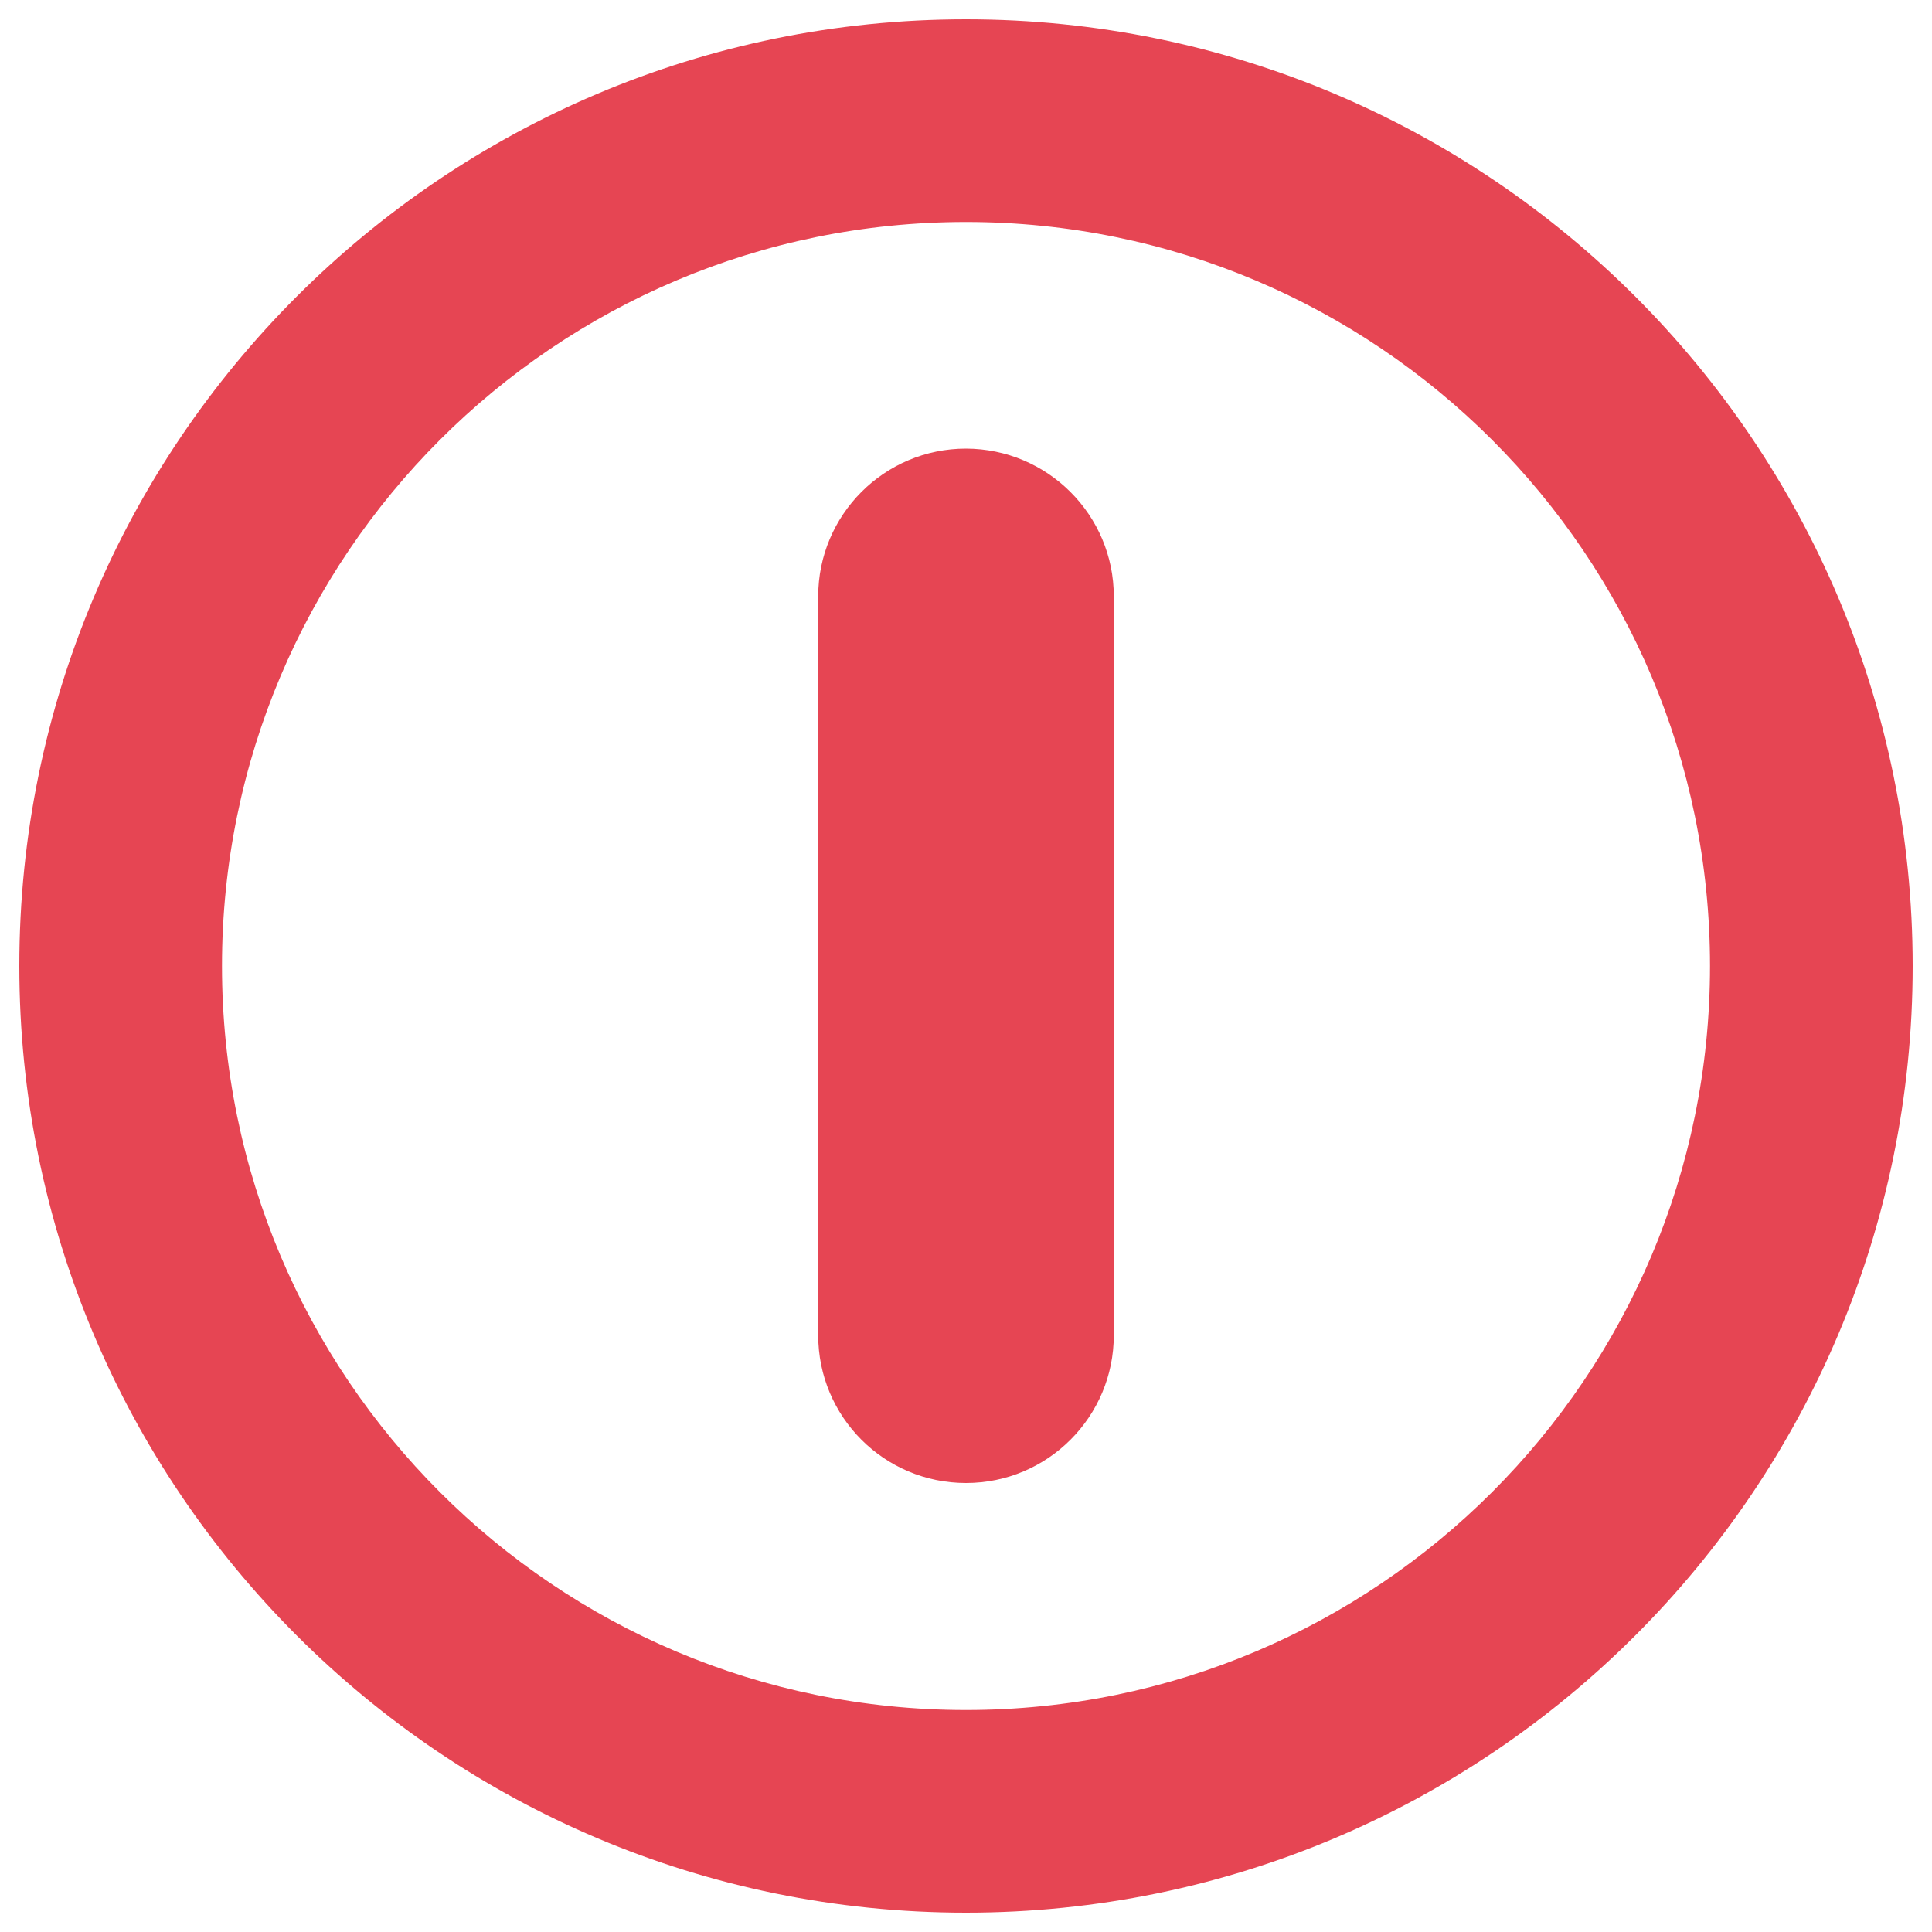
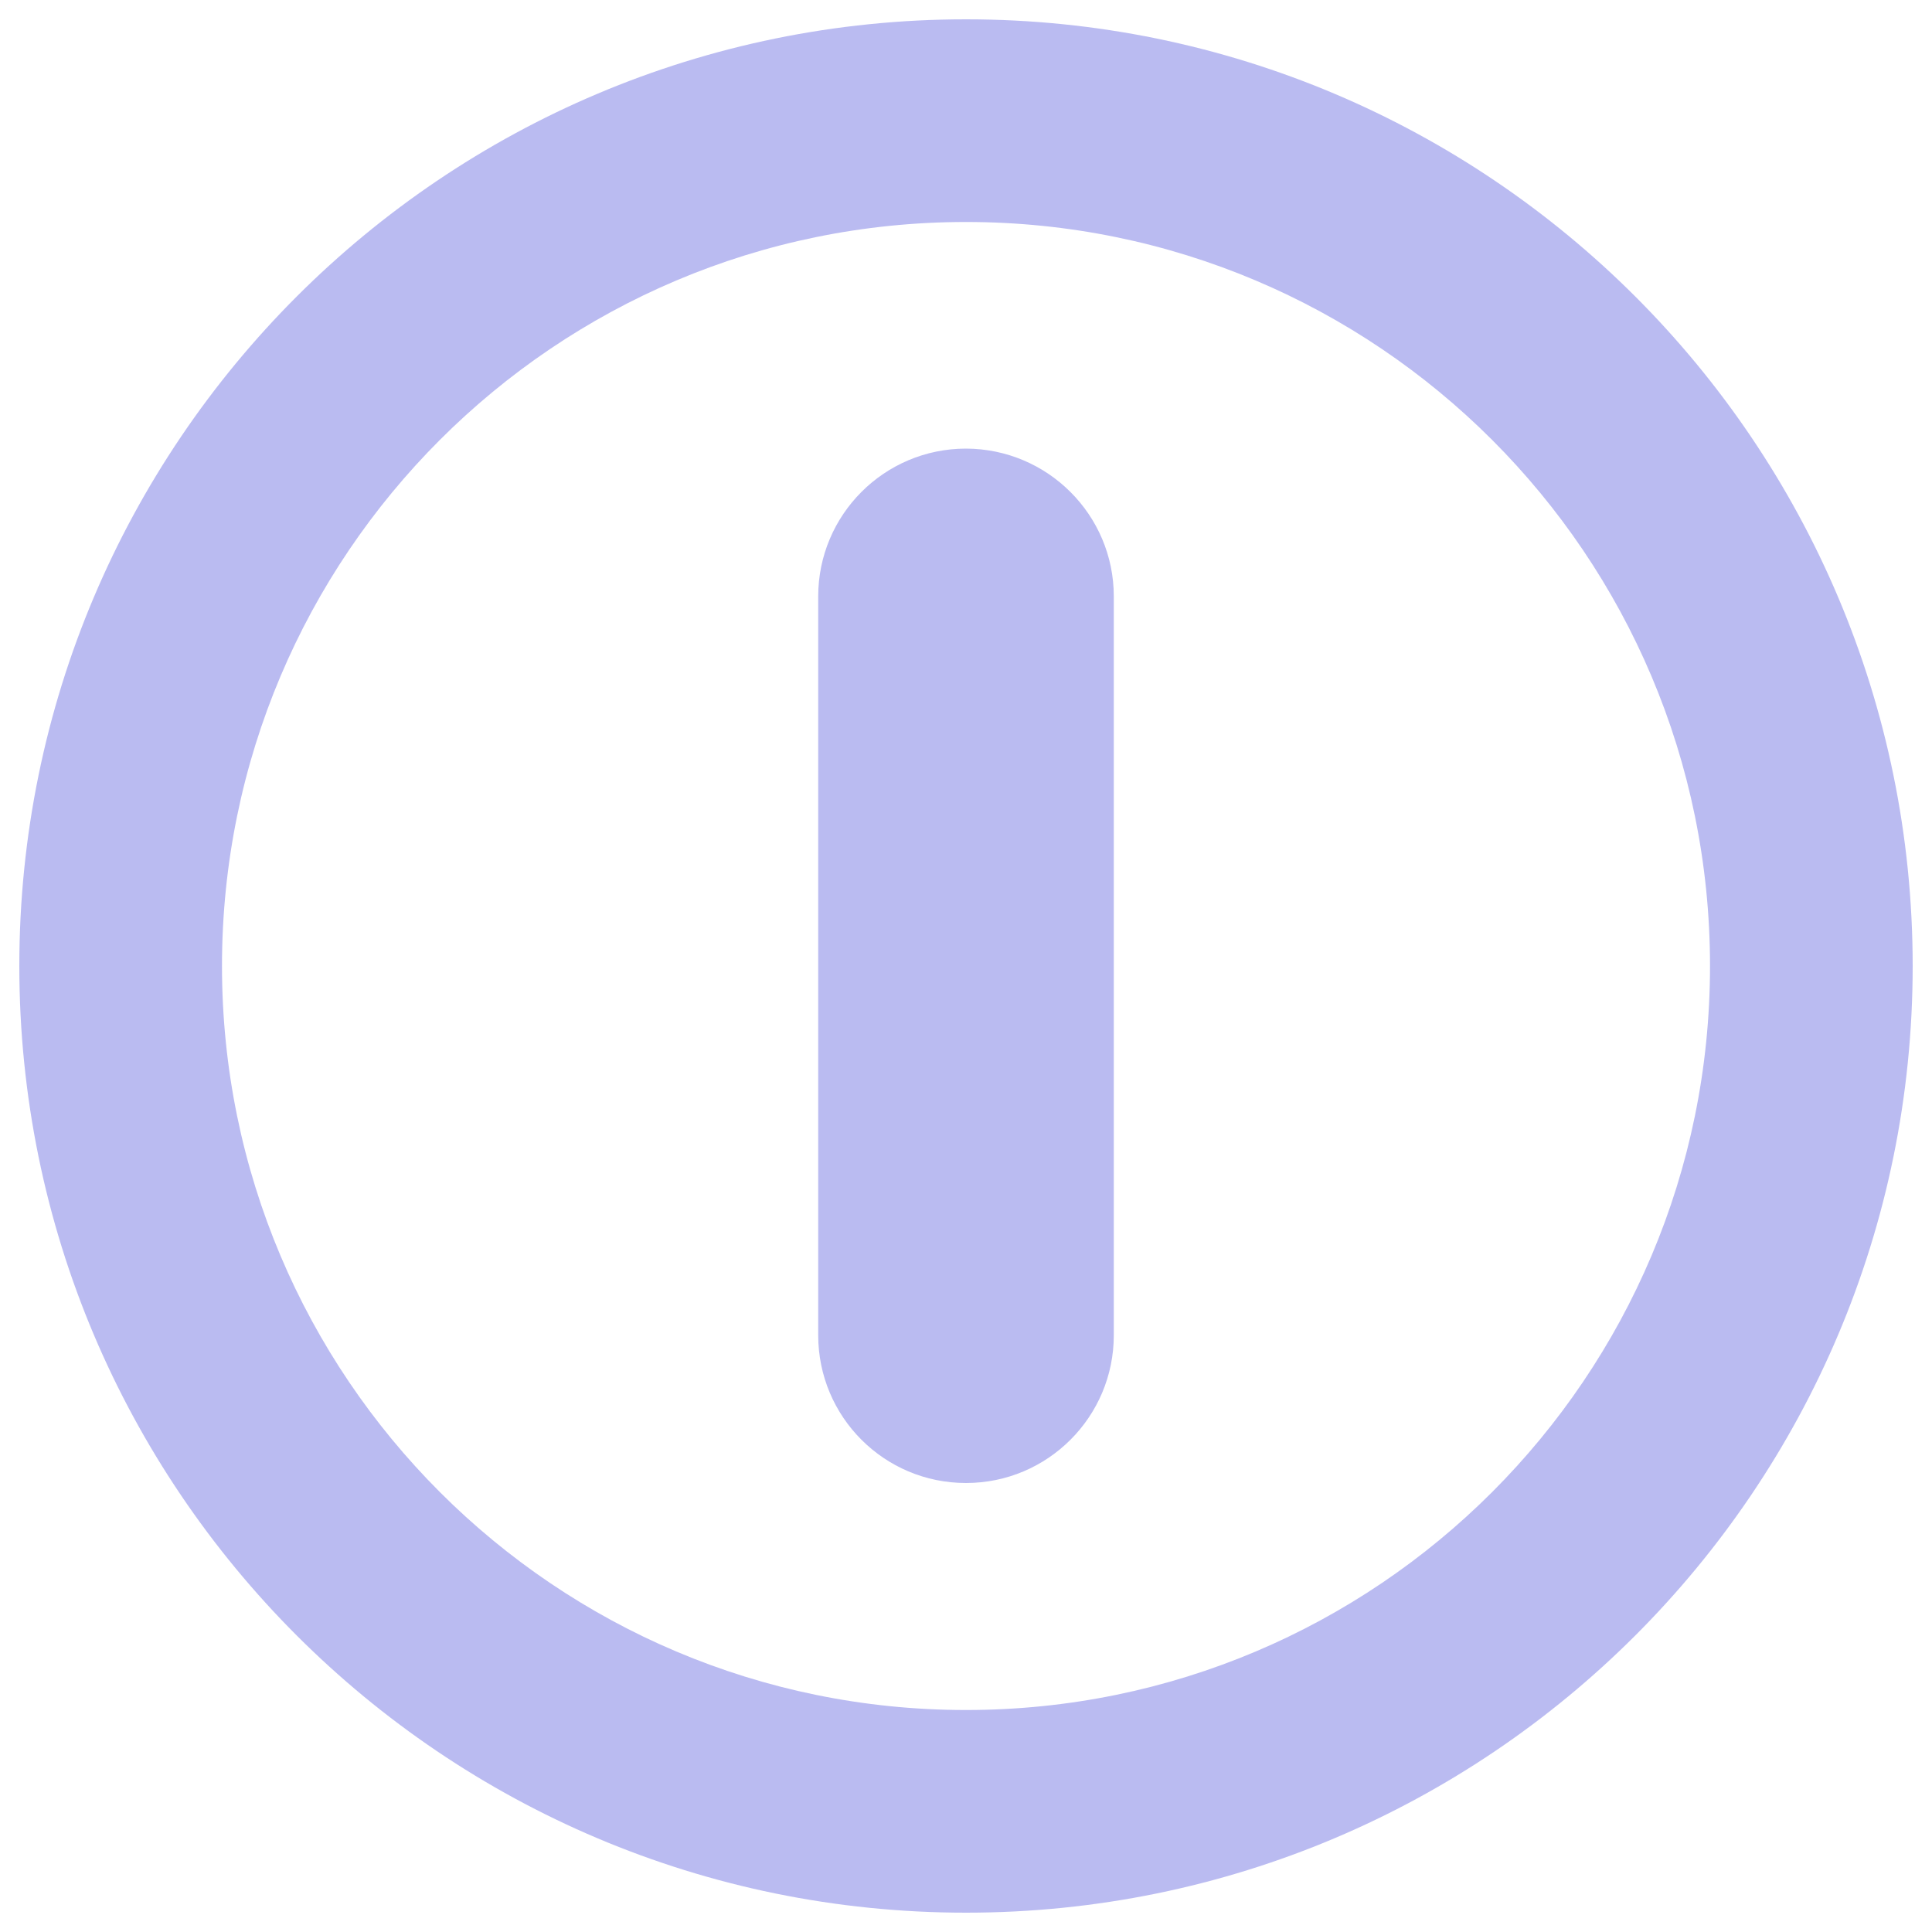
- <svg xmlns="http://www.w3.org/2000/svg" fill="#e64553" version="1.1" x="0px" y="0px" viewBox="0 0 1000 1000" enable-background="new 0 0 1000 1000" xml:space="preserve">
+ <svg xmlns="http://www.w3.org/2000/svg" fill="#babbf1" version="1.1" x="0px" y="0px" viewBox="0 0 1000 1000" enable-background="new 0 0 1000 1000" xml:space="preserve">
  <g>
    <g>
      <path d="M500,10C229.4,10,10,229.4,10,500s219.4,490,490,490s490-219.4,490-490S770.6,10,500,10z M500,885.1c-212.7,0-385.1-172.4-385.1-385.1S287.3,114.9,500,114.9S885.1,287.3,885.1,500S712.7,885.1,500,885.1z M576.5,308.7v382.4c0,42.2-34.2,76.5-76.5,76.5c-42.3,0-76.5-34.2-76.5-76.5V308.7c0-42.2,34.2-76.5,76.5-76.5C542.2,232.3,576.5,266.5,576.5,308.7z" />
    </g>
    <g />
    <g />
    <g />
    <g />
    <g />
    <g />
    <g />
    <g />
    <g />
    <g />
    <g />
    <g />
    <g />
    <g />
    <g />
  </g>
</svg>
